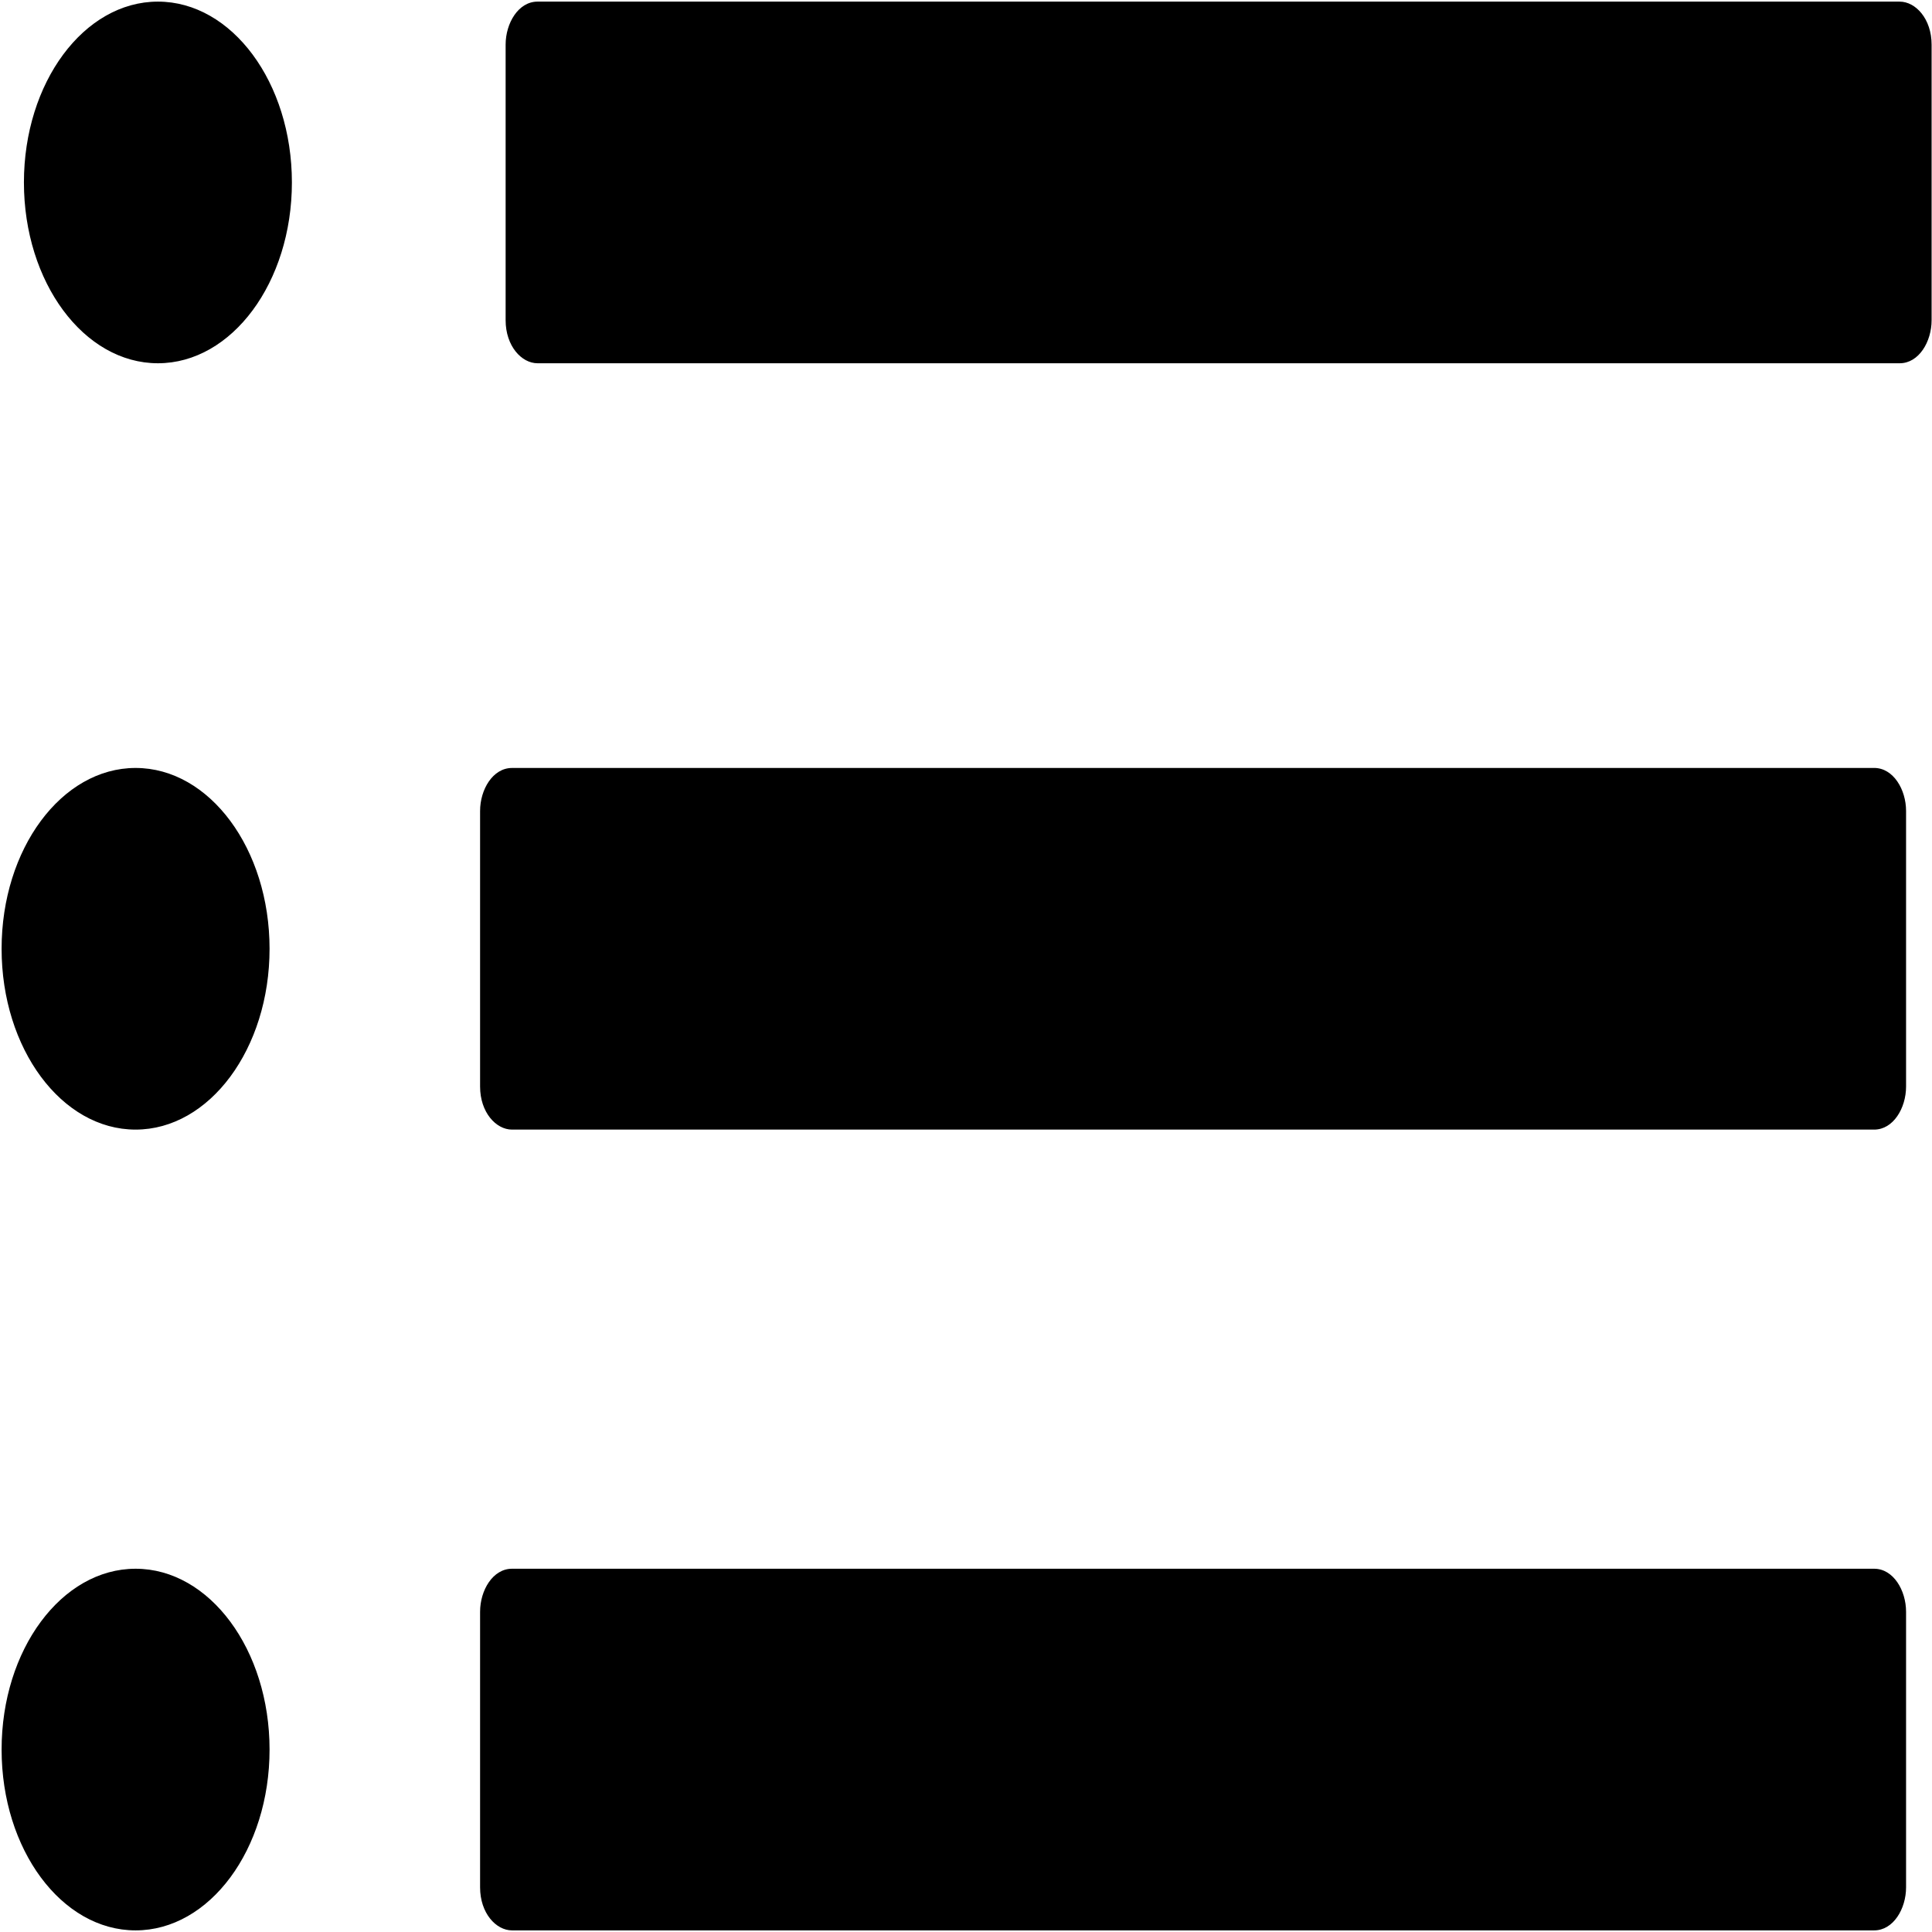
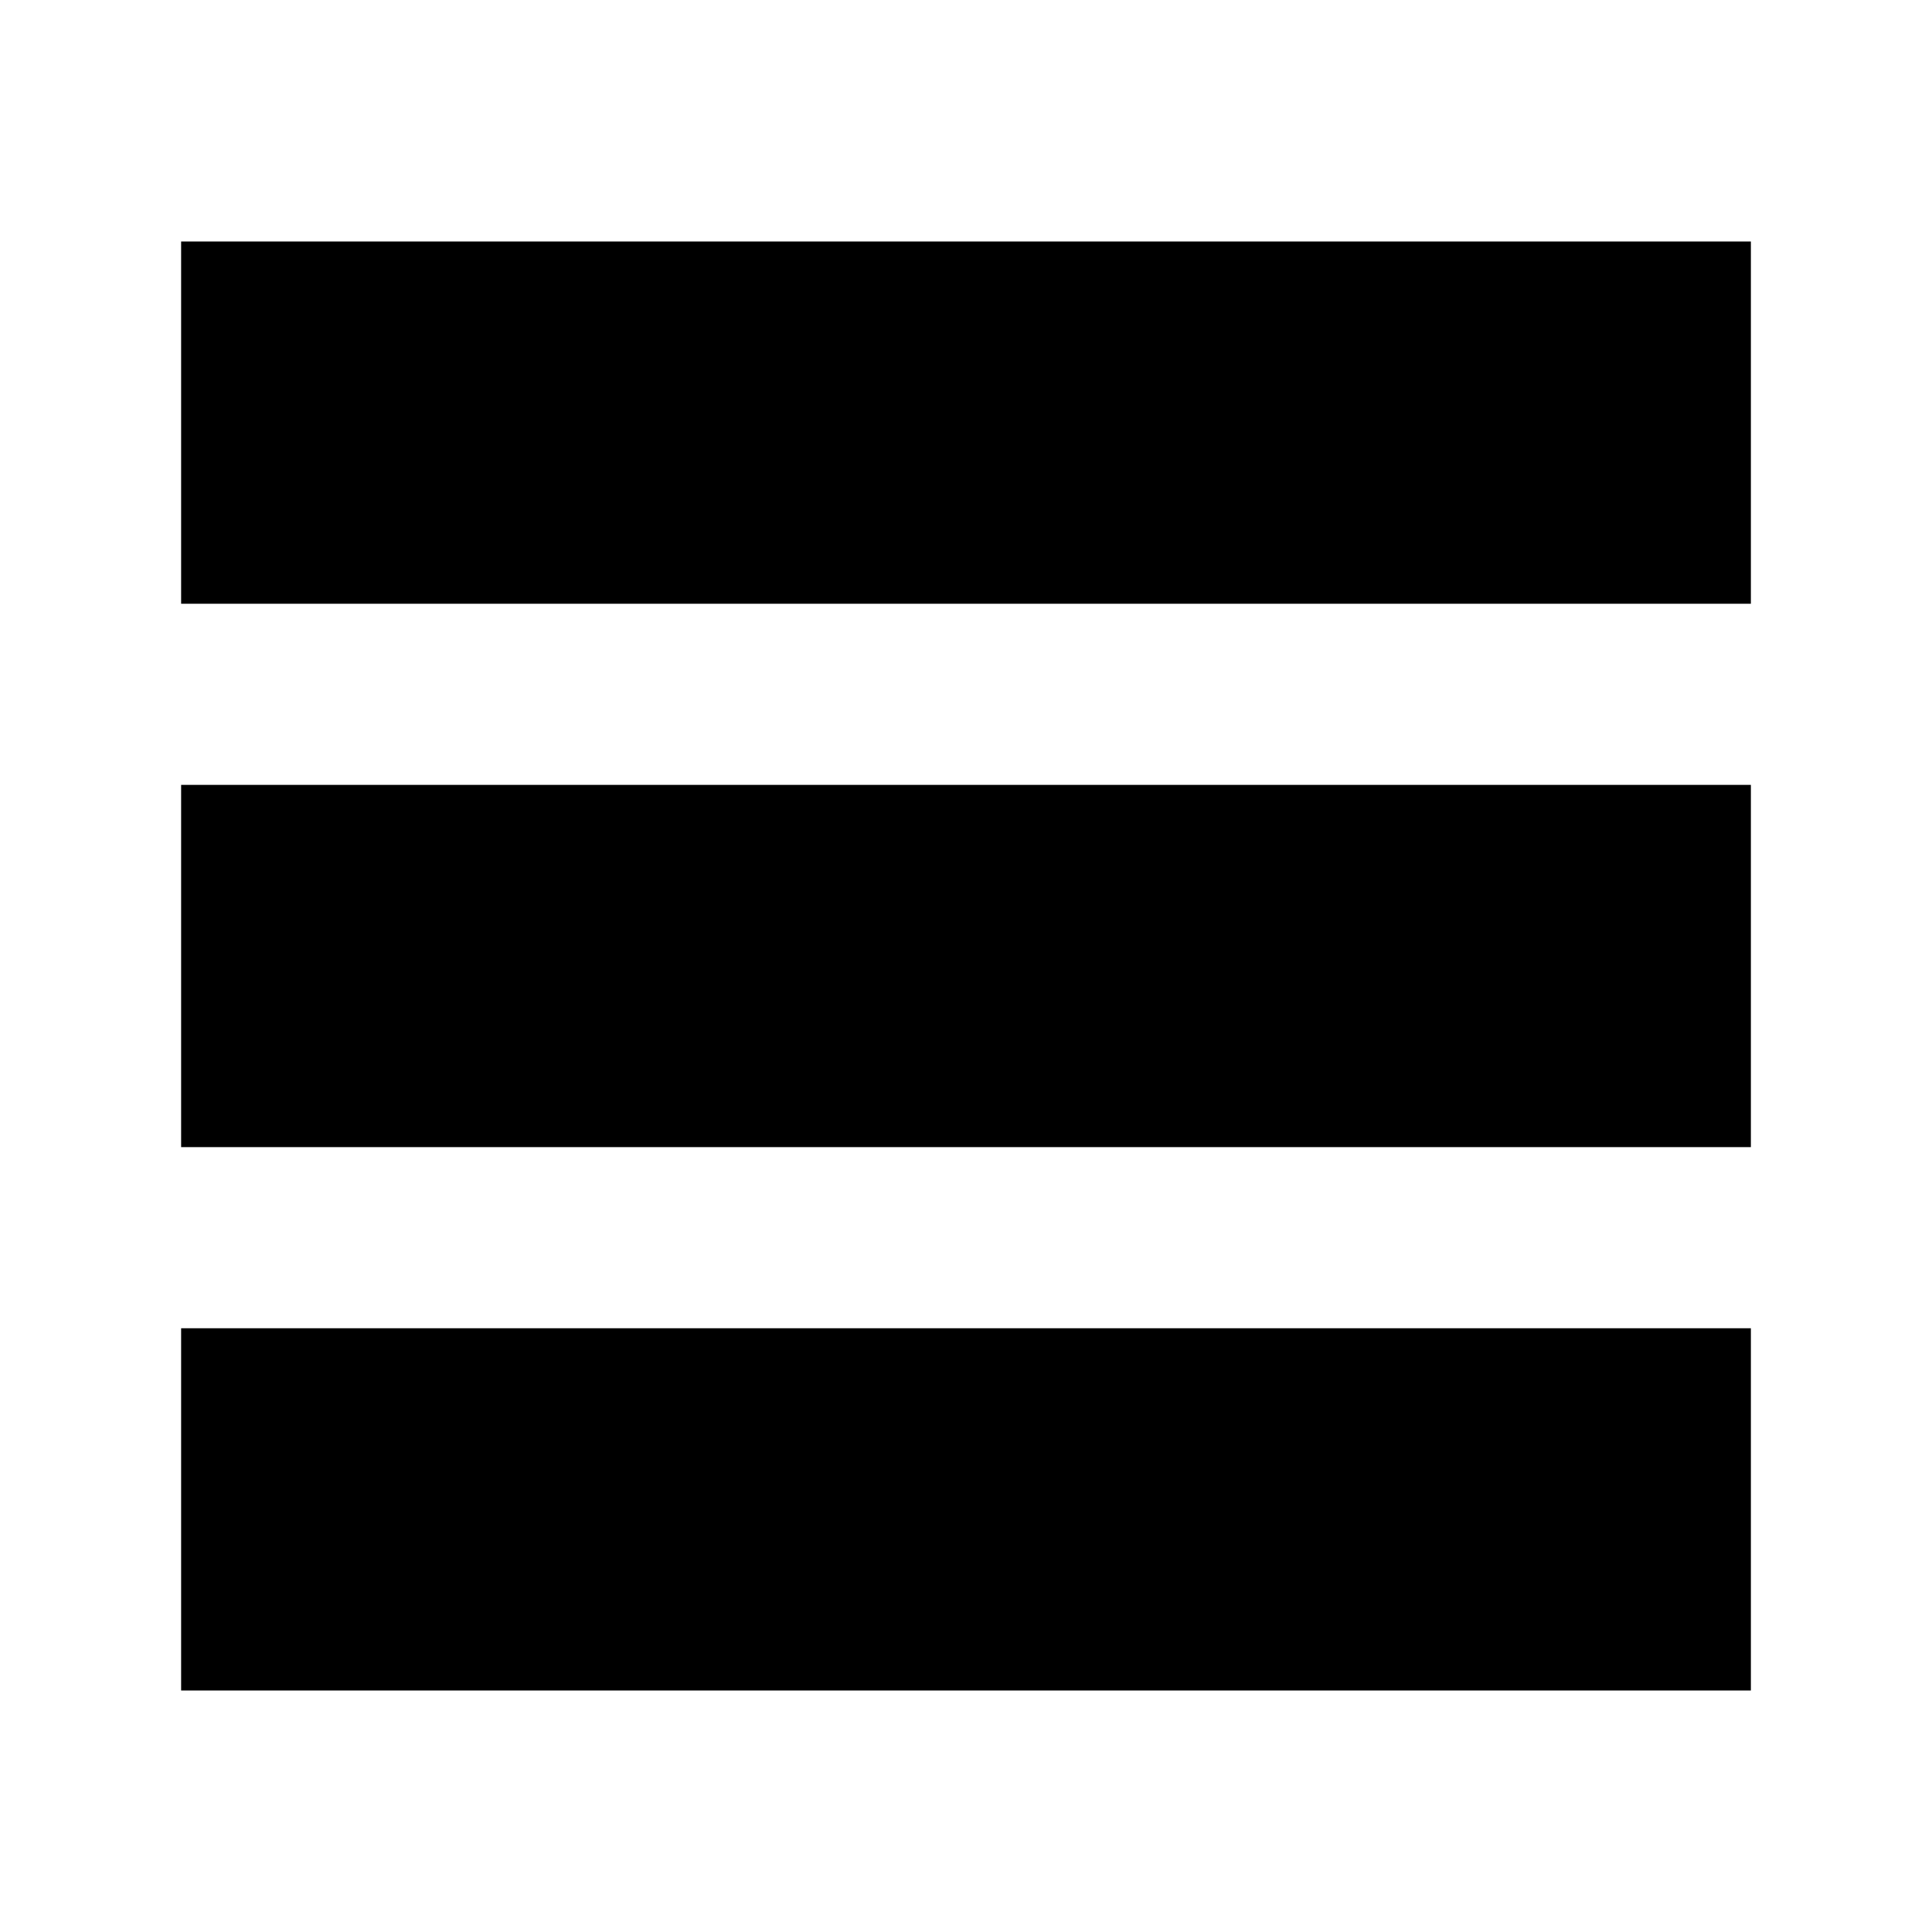
- <svg xmlns="http://www.w3.org/2000/svg" width="128" height="128">
-   <path d="M1.585 12.087c0 6.616 3.974 11.98 8.877 11.98 4.902 0 8.877-5.364 8.877-11.98 0-6.616-3.975-11.98-8.877-11.98-4.903 0-8.877 5.364-8.877 11.98zM125.86.107H35.613c-1.268 0-2.114 1.426-2.114 2.852v18.255c0 1.712 1.057 2.853 2.114 2.853h90.247c1.268 0 2.114-1.426 2.114-2.853V2.96c0-1.711-1.057-2.852-2.114-2.852zM.106 62.86c0 6.615 3.974 11.979 8.876 11.979 4.903 0 8.877-5.364 8.877-11.98 0-6.616-3.974-11.98-8.877-11.98-4.902 0-8.876 5.364-8.876 11.98zM124.17 50.88H33.921c-1.268 0-2.114 1.425-2.114 2.851v18.256c0 1.711 1.057 2.852 2.114 2.852h90.247c1.268 0 2.114-1.426 2.114-2.852V53.73c0-1.426-.846-2.852-2.114-2.852zM.106 115.913c0 6.616 3.974 11.98 8.876 11.98 4.903 0 8.877-5.364 8.877-11.98 0-6.616-3.974-11.98-8.877-11.98-4.902 0-8.876 5.364-8.876 11.98zm124.064-11.98H33.921c-1.268 0-2.114 1.426-2.114 2.853v18.255c0 1.711 1.057 2.852 2.114 2.852h90.247c1.268 0 2.114-1.426 2.114-2.852v-18.255c0-1.427-.846-2.853-2.114-2.853z" />
+ <svg xmlns="http://www.w3.org/2000/svg" t="1546160461422" class="icon" style="" viewBox="0 0 1024 1024" version="1.1" p-id="7865" width="200" height="200">
+   <defs>
+     <style type="text/css" />
+   </defs>
+   <path d="M96 128h832v192H96zM96 416h832v192H96zM96 704h832v192H96z" p-id="7866" />
</svg>
